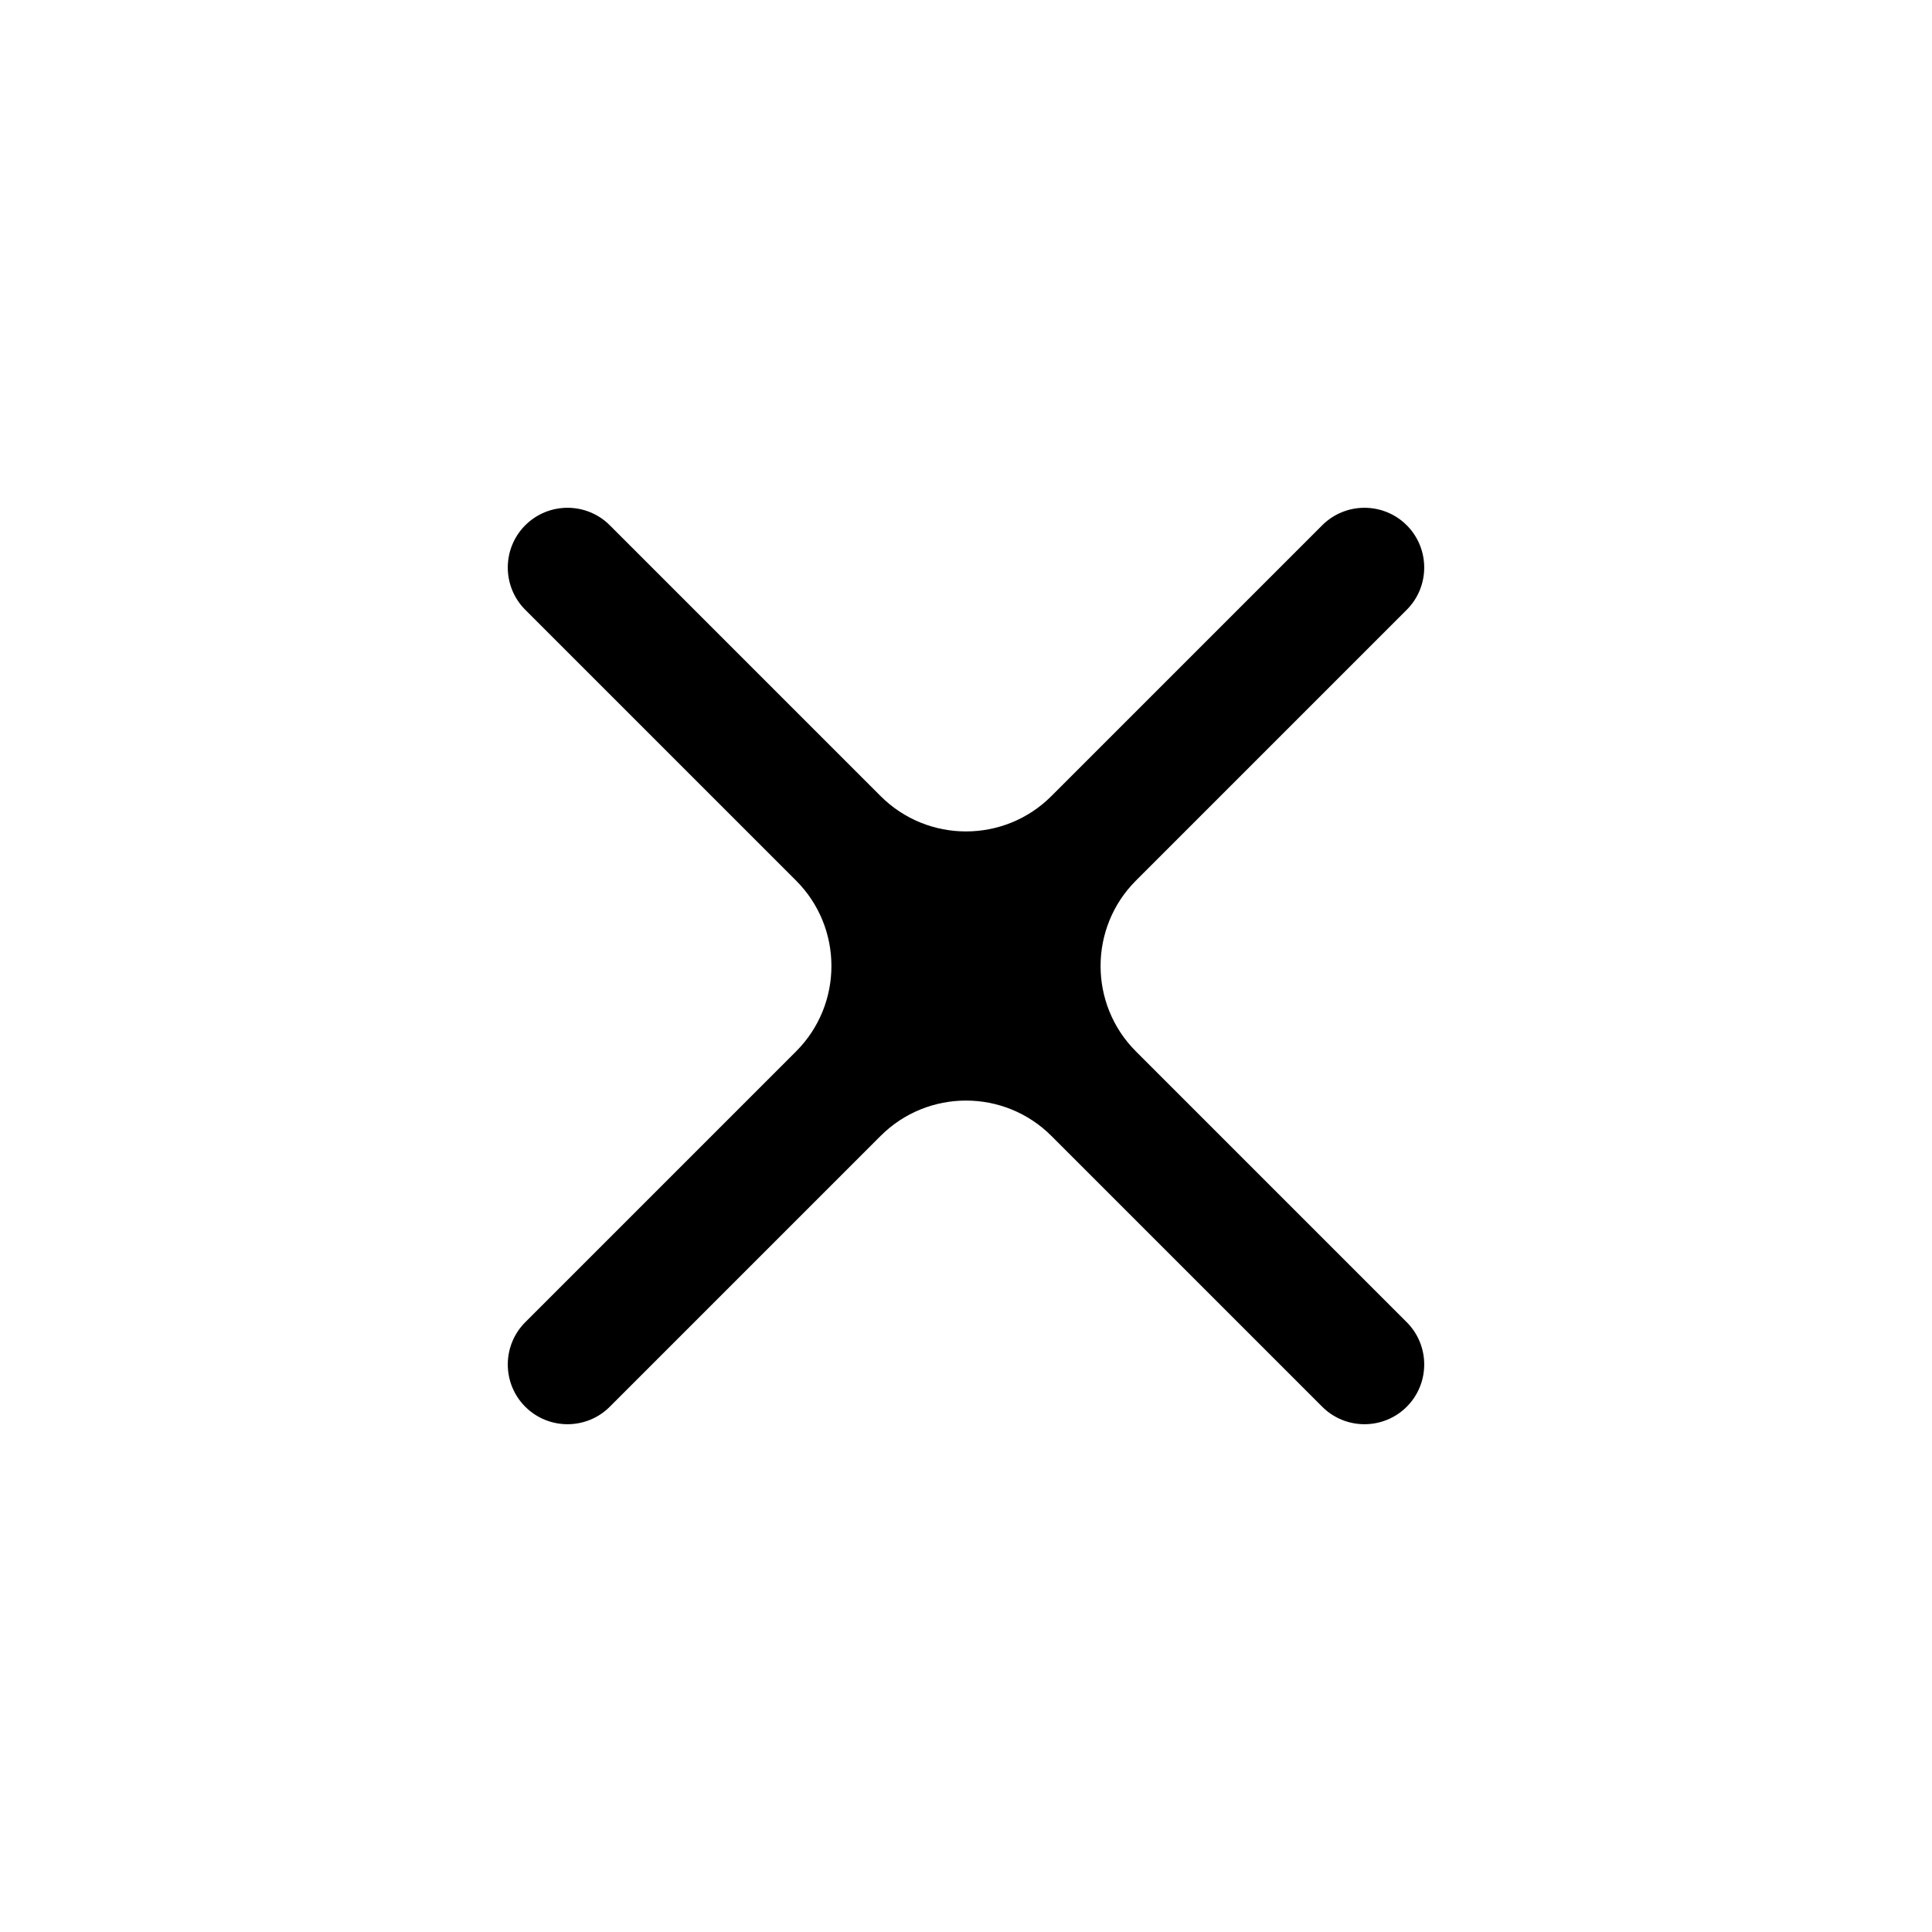
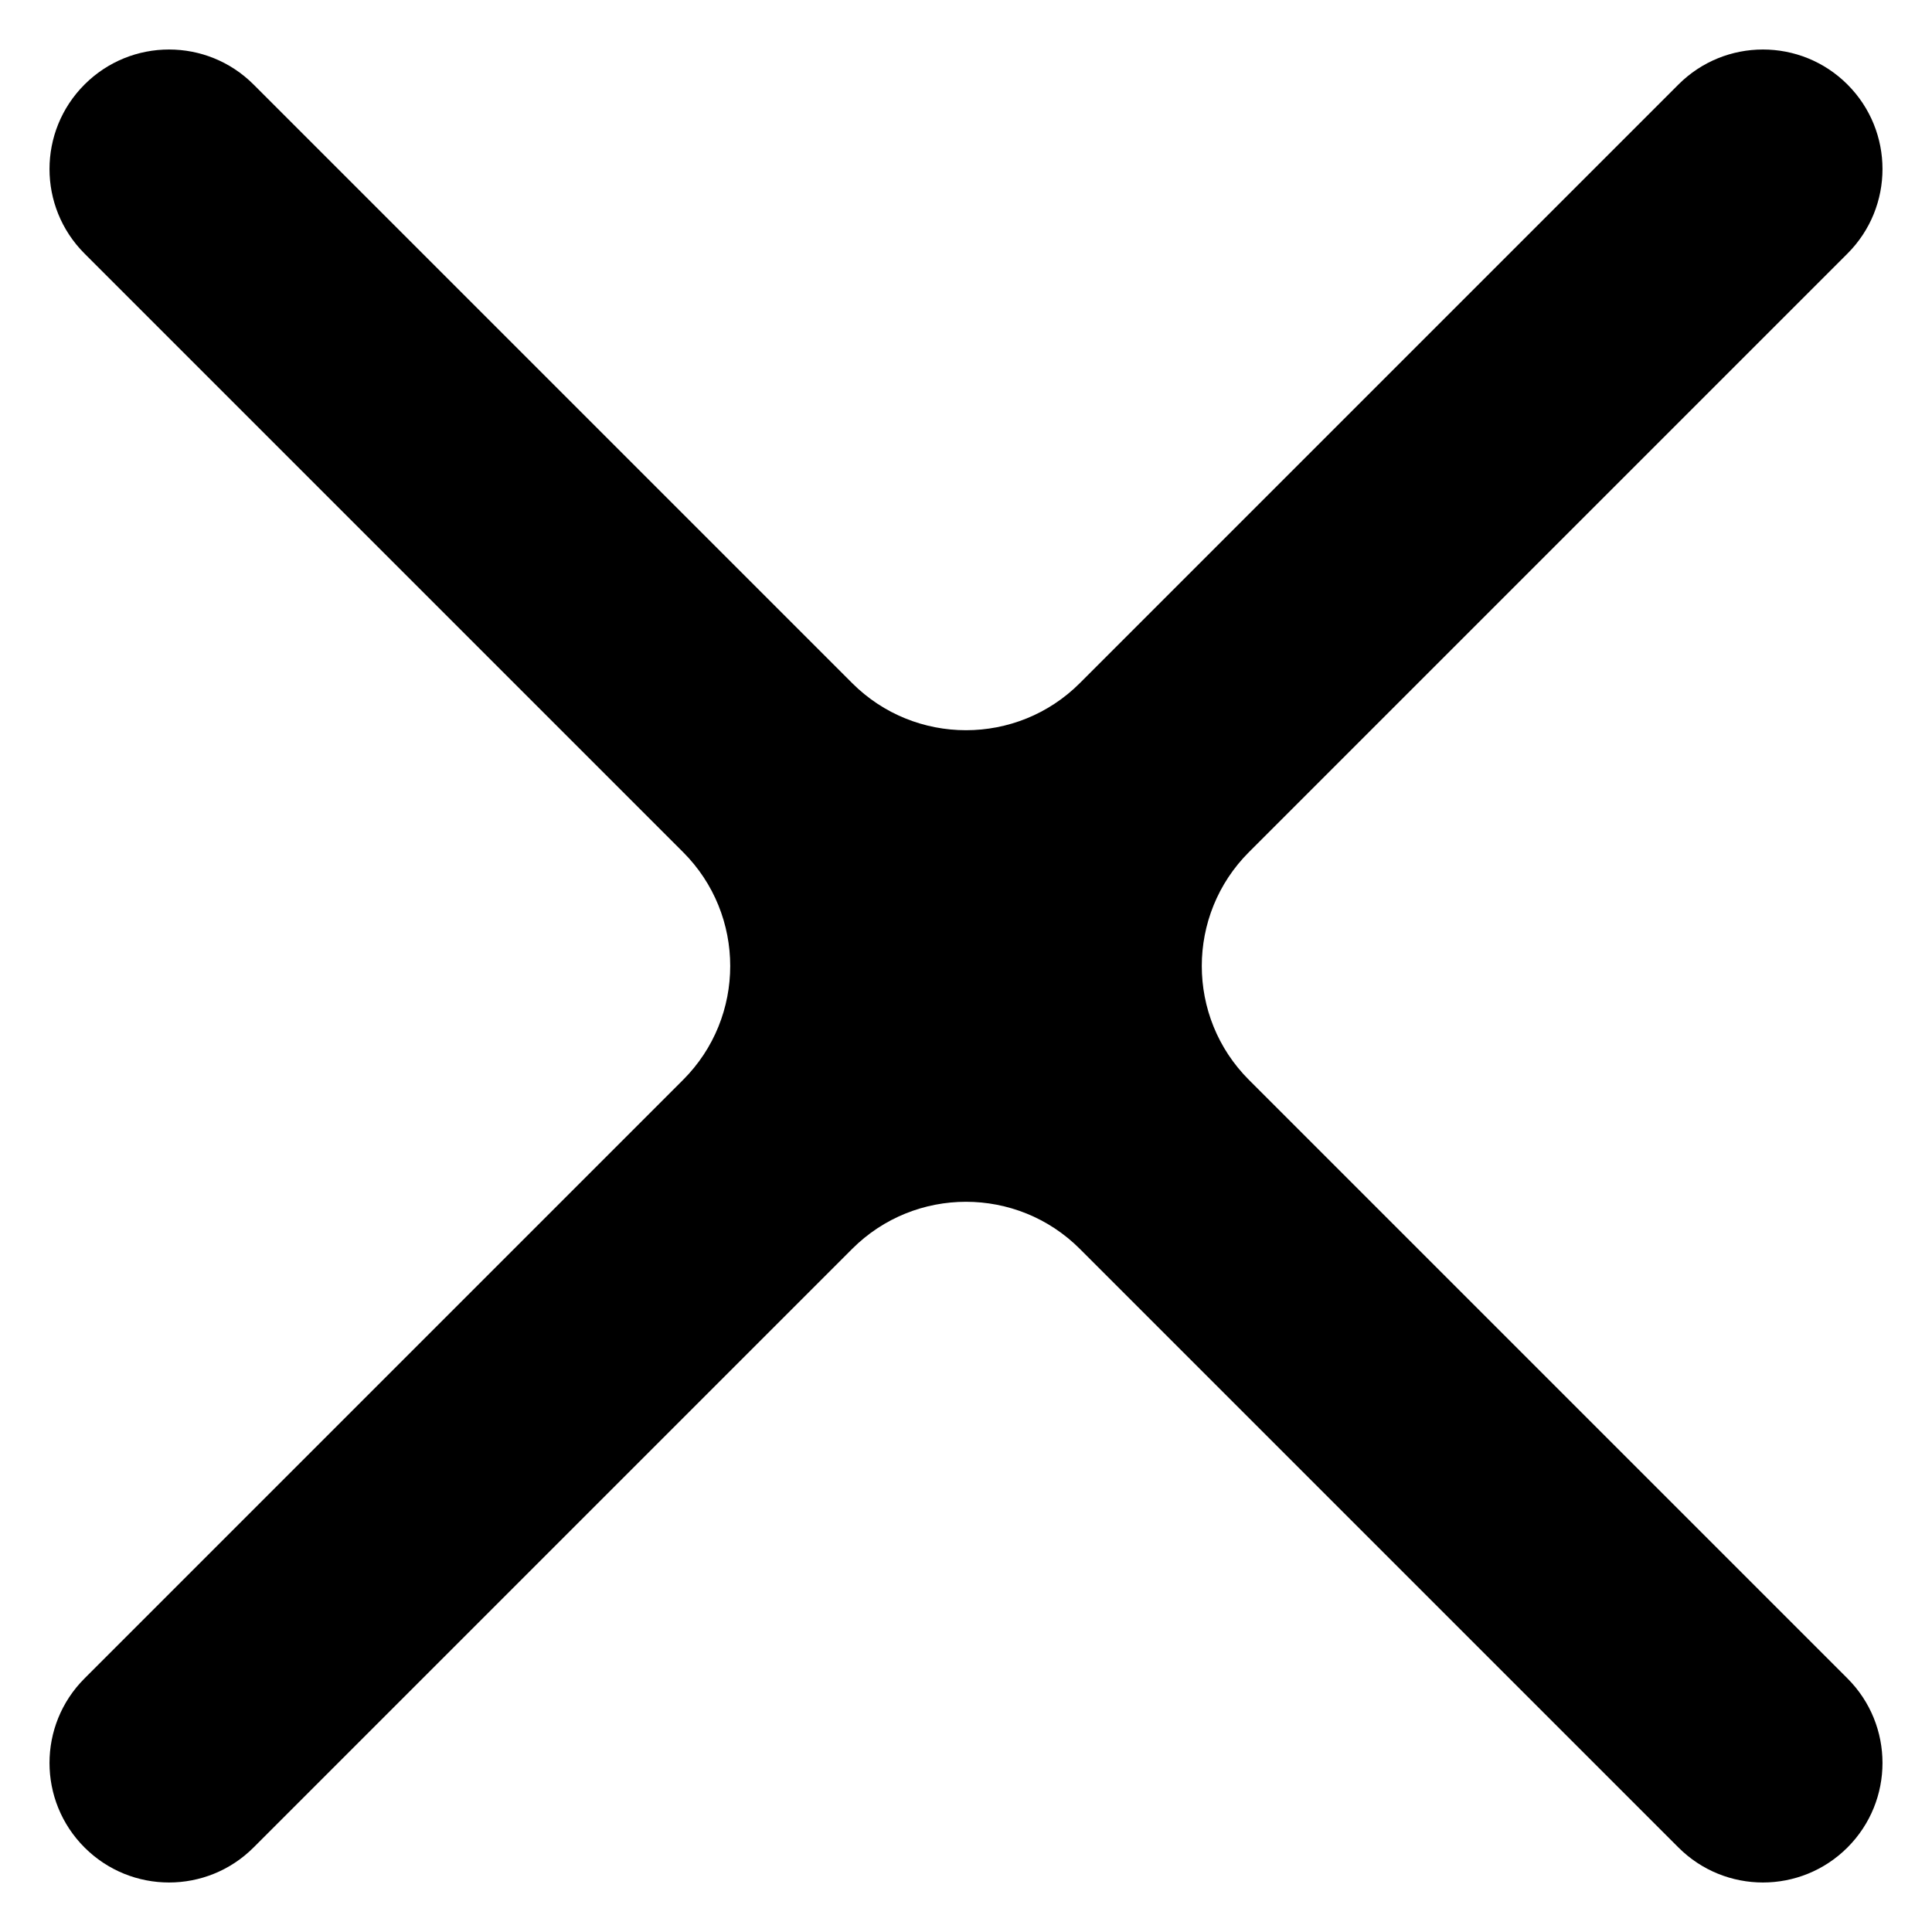
- <svg xmlns="http://www.w3.org/2000/svg" viewBox="0 0 16 16">
-   <path d="M11.65 5.05C11.843 4.857 11.843 4.543 11.65 4.35C11.457 4.157 11.143 4.157 10.95 4.35L8.707 6.593C8.317 6.983 7.683 6.983 7.293 6.593L5.05 4.35C4.857 4.157 4.543 4.157 4.35 4.35C4.157 4.543 4.157 4.857 4.35 5.05L6.593 7.293C6.983 7.683 6.983 8.317 6.593 8.707L4.35 10.95C4.157 11.143 4.157 11.457 4.35 11.65C4.543 11.843 4.857 11.843 5.05 11.65L7.293 9.407C7.683 9.017 8.317 9.017 8.707 9.407L10.95 11.65C11.143 11.843 11.457 11.843 11.65 11.65C11.843 11.457 11.843 11.143 11.65 10.95L9.407 8.707C9.017 8.317 9.017 7.683 9.407 7.293L11.65 5.05Z" />
+ <svg xmlns="http://www.w3.org/2000/svg" viewBox="0 0 12 12" fill="currentColor">
+   <path fill-rule="evenodd" clip-rule="evenodd" d="M11.475 1.575C11.765 1.285 11.765 0.815 11.475 0.525C11.185 0.235 10.715 0.235 10.425 0.525L6.707 4.243C6.317 4.633 5.683 4.633 5.293 4.243L1.575 0.525C1.285 0.235 0.815 0.235 0.525 0.525C0.235 0.815 0.235 1.285 0.525 1.575L4.243 5.293C4.633 5.683 4.633 6.317 4.243 6.707L0.525 10.425C0.235 10.715 0.235 11.185 0.525 11.475C0.815 11.765 1.285 11.765 1.575 11.475L5.293 7.757C5.683 7.367 6.317 7.367 6.707 7.757L10.425 11.475C10.715 11.765 11.185 11.765 11.475 11.475C11.765 11.185 11.765 10.715 11.475 10.425L7.757 6.707C7.367 6.317 7.367 5.683 7.757 5.293L11.475 1.575Z" fill="currentColor" />
</svg>
